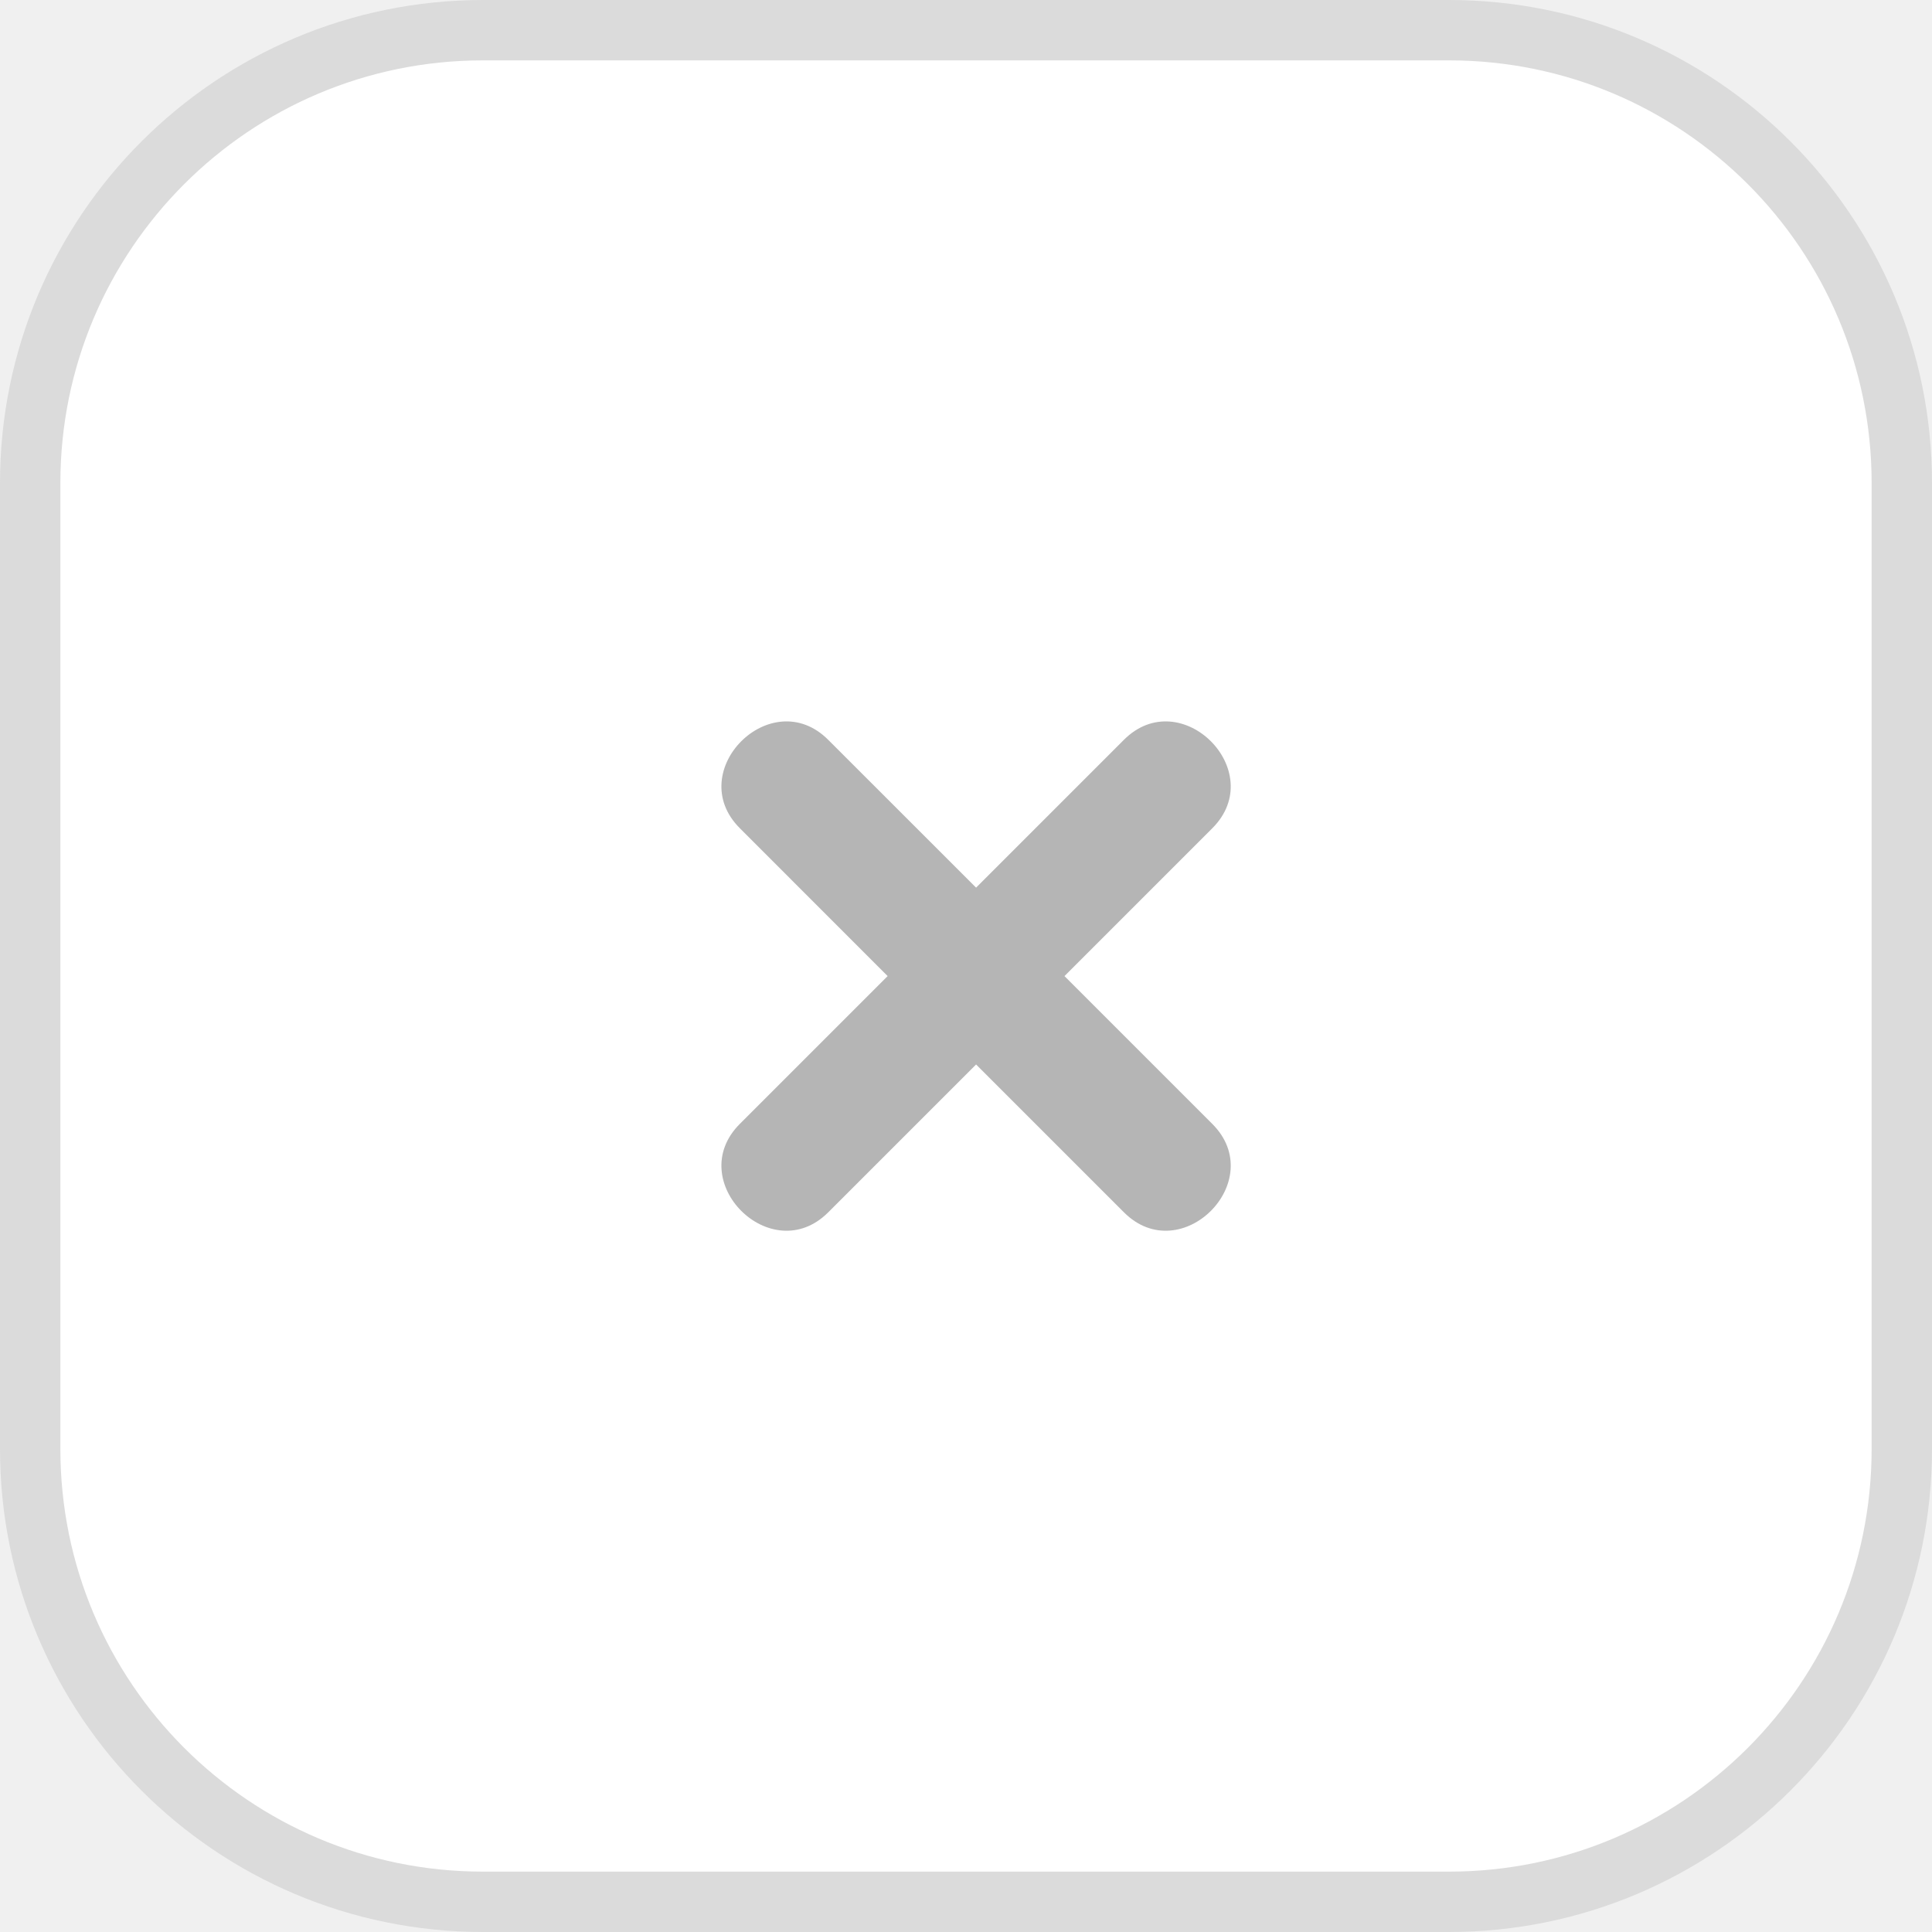
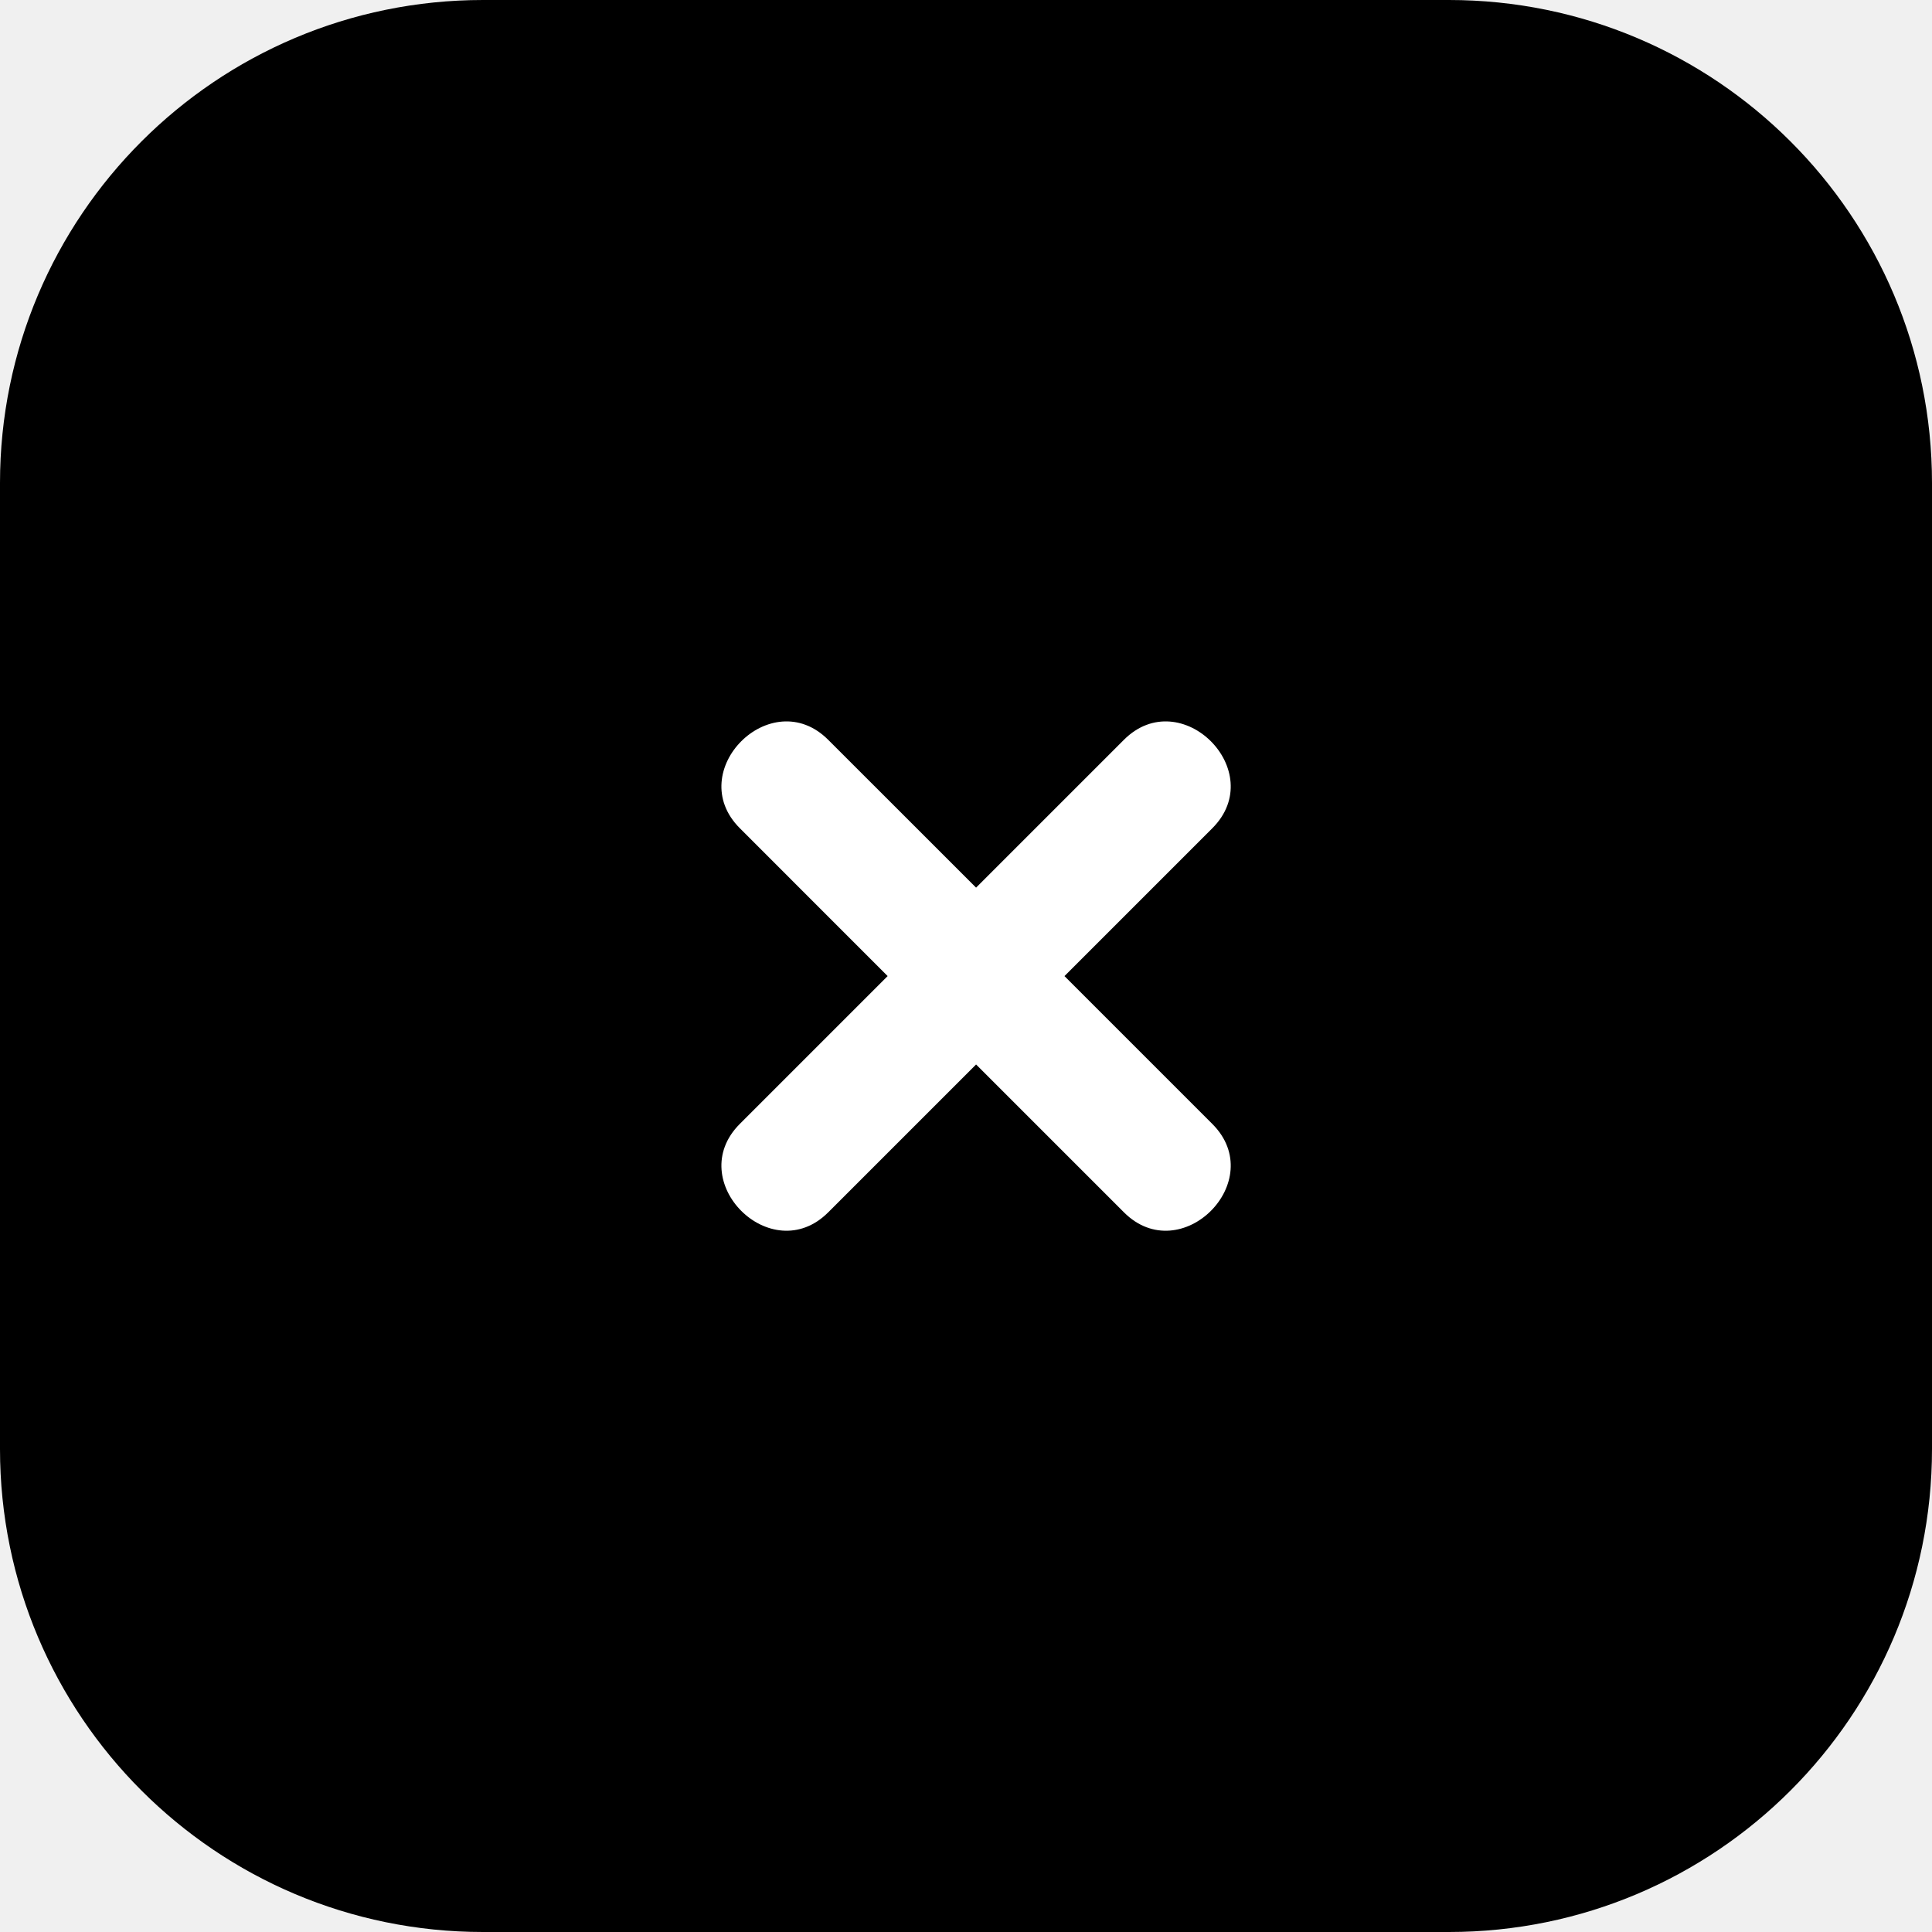
<svg xmlns="http://www.w3.org/2000/svg" width="32" height="32" viewBox="0 0 32 32" fill="none">
  <g id="Group 91">
-     <rect id="Rectangle 22" x="0.5" y="0.5" width="31" height="31" rx="7.5" fill="white" stroke="#DBDBDB" />
-     <path id="Vector" d="M20.08 18.616L17.631 16.167L20.08 13.718C21.024 12.774 19.56 11.309 18.615 12.254L16.167 14.702L13.718 12.254C12.774 11.309 11.309 12.774 12.254 13.718L14.702 16.167L12.254 18.615C11.309 19.56 12.774 21.024 13.718 20.08L16.167 17.631L18.616 20.08C19.56 21.024 21.024 19.56 20.08 18.616Z" fill="#B5B5B5" />
+     <rect id="Rectangle 22" x="0.5" y="0.5" width="31" height="31" rx="7.5" fill="black" stroke="black" />
+     <path id="Vector" d="M20.08 18.616L17.631 16.167L20.08 13.718C21.024 12.774 19.56 11.309 18.615 12.254L16.167 14.702L13.718 12.254C12.774 11.309 11.309 12.774 12.254 13.718L14.702 16.167L12.254 18.615C11.309 19.56 12.774 21.024 13.718 20.08L16.167 17.631L18.616 20.08C19.56 21.024 21.024 19.56 20.08 18.616Z" fill="white" />
  </g>
</svg>
